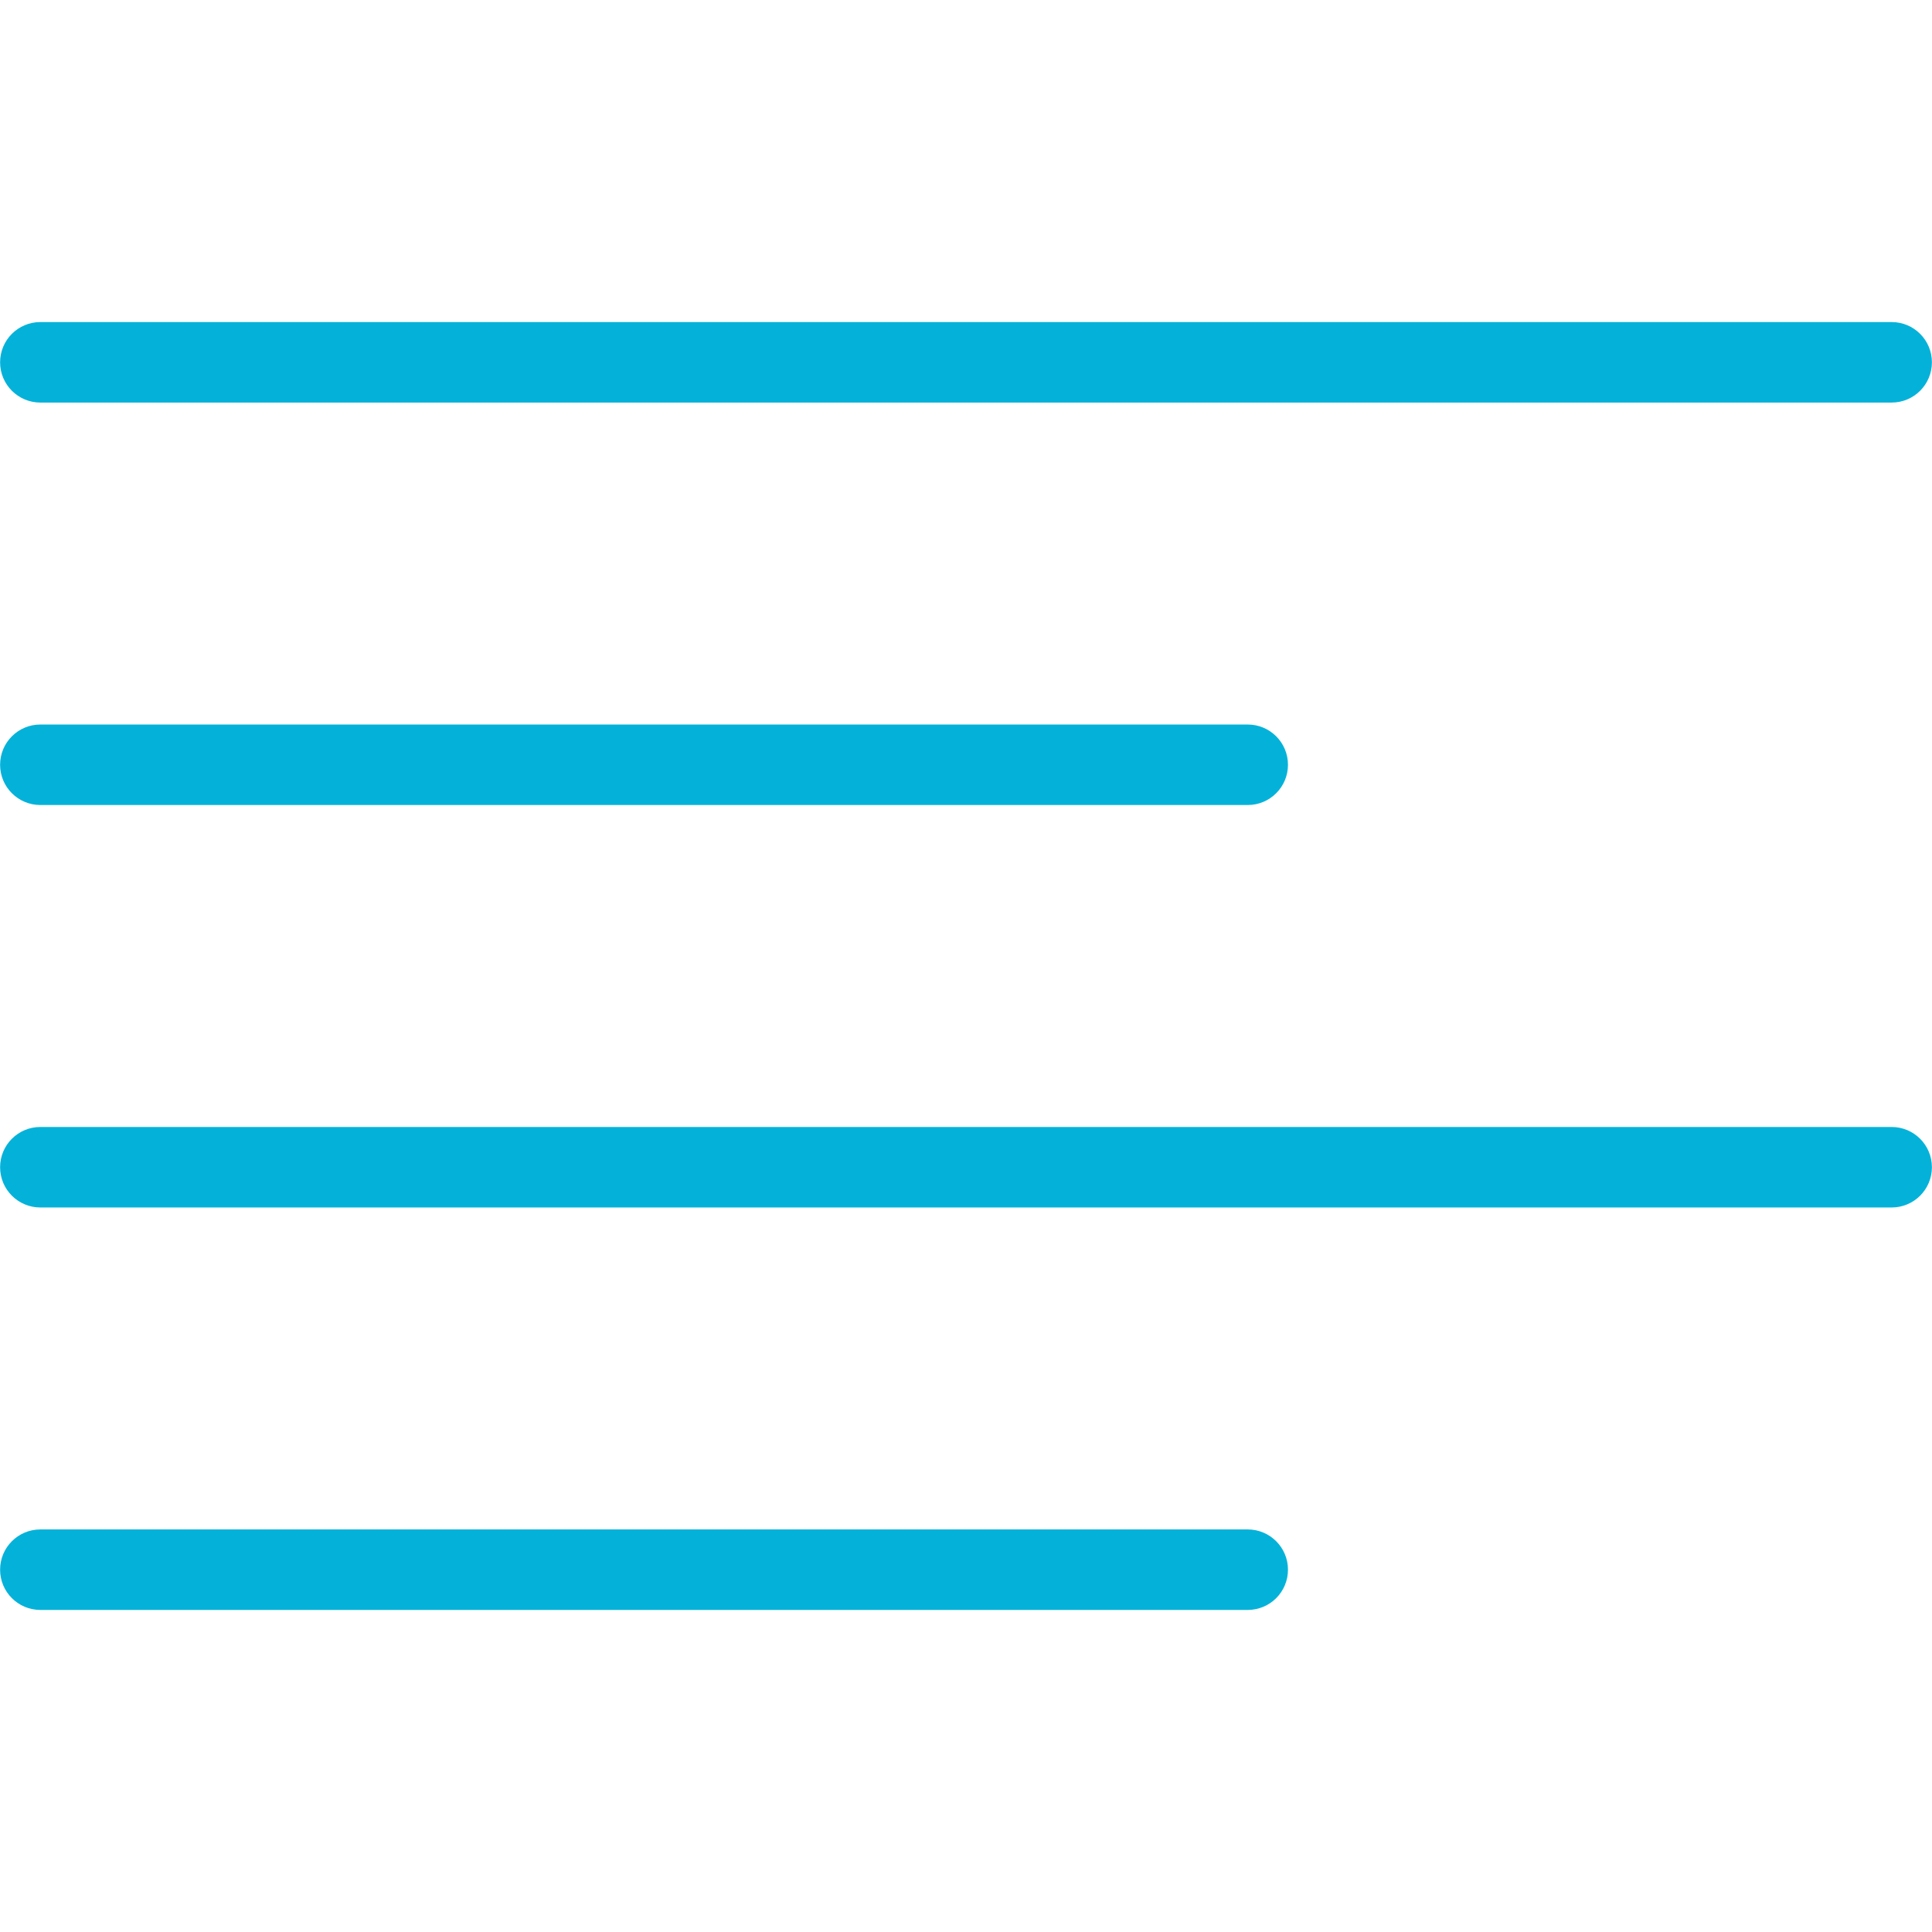
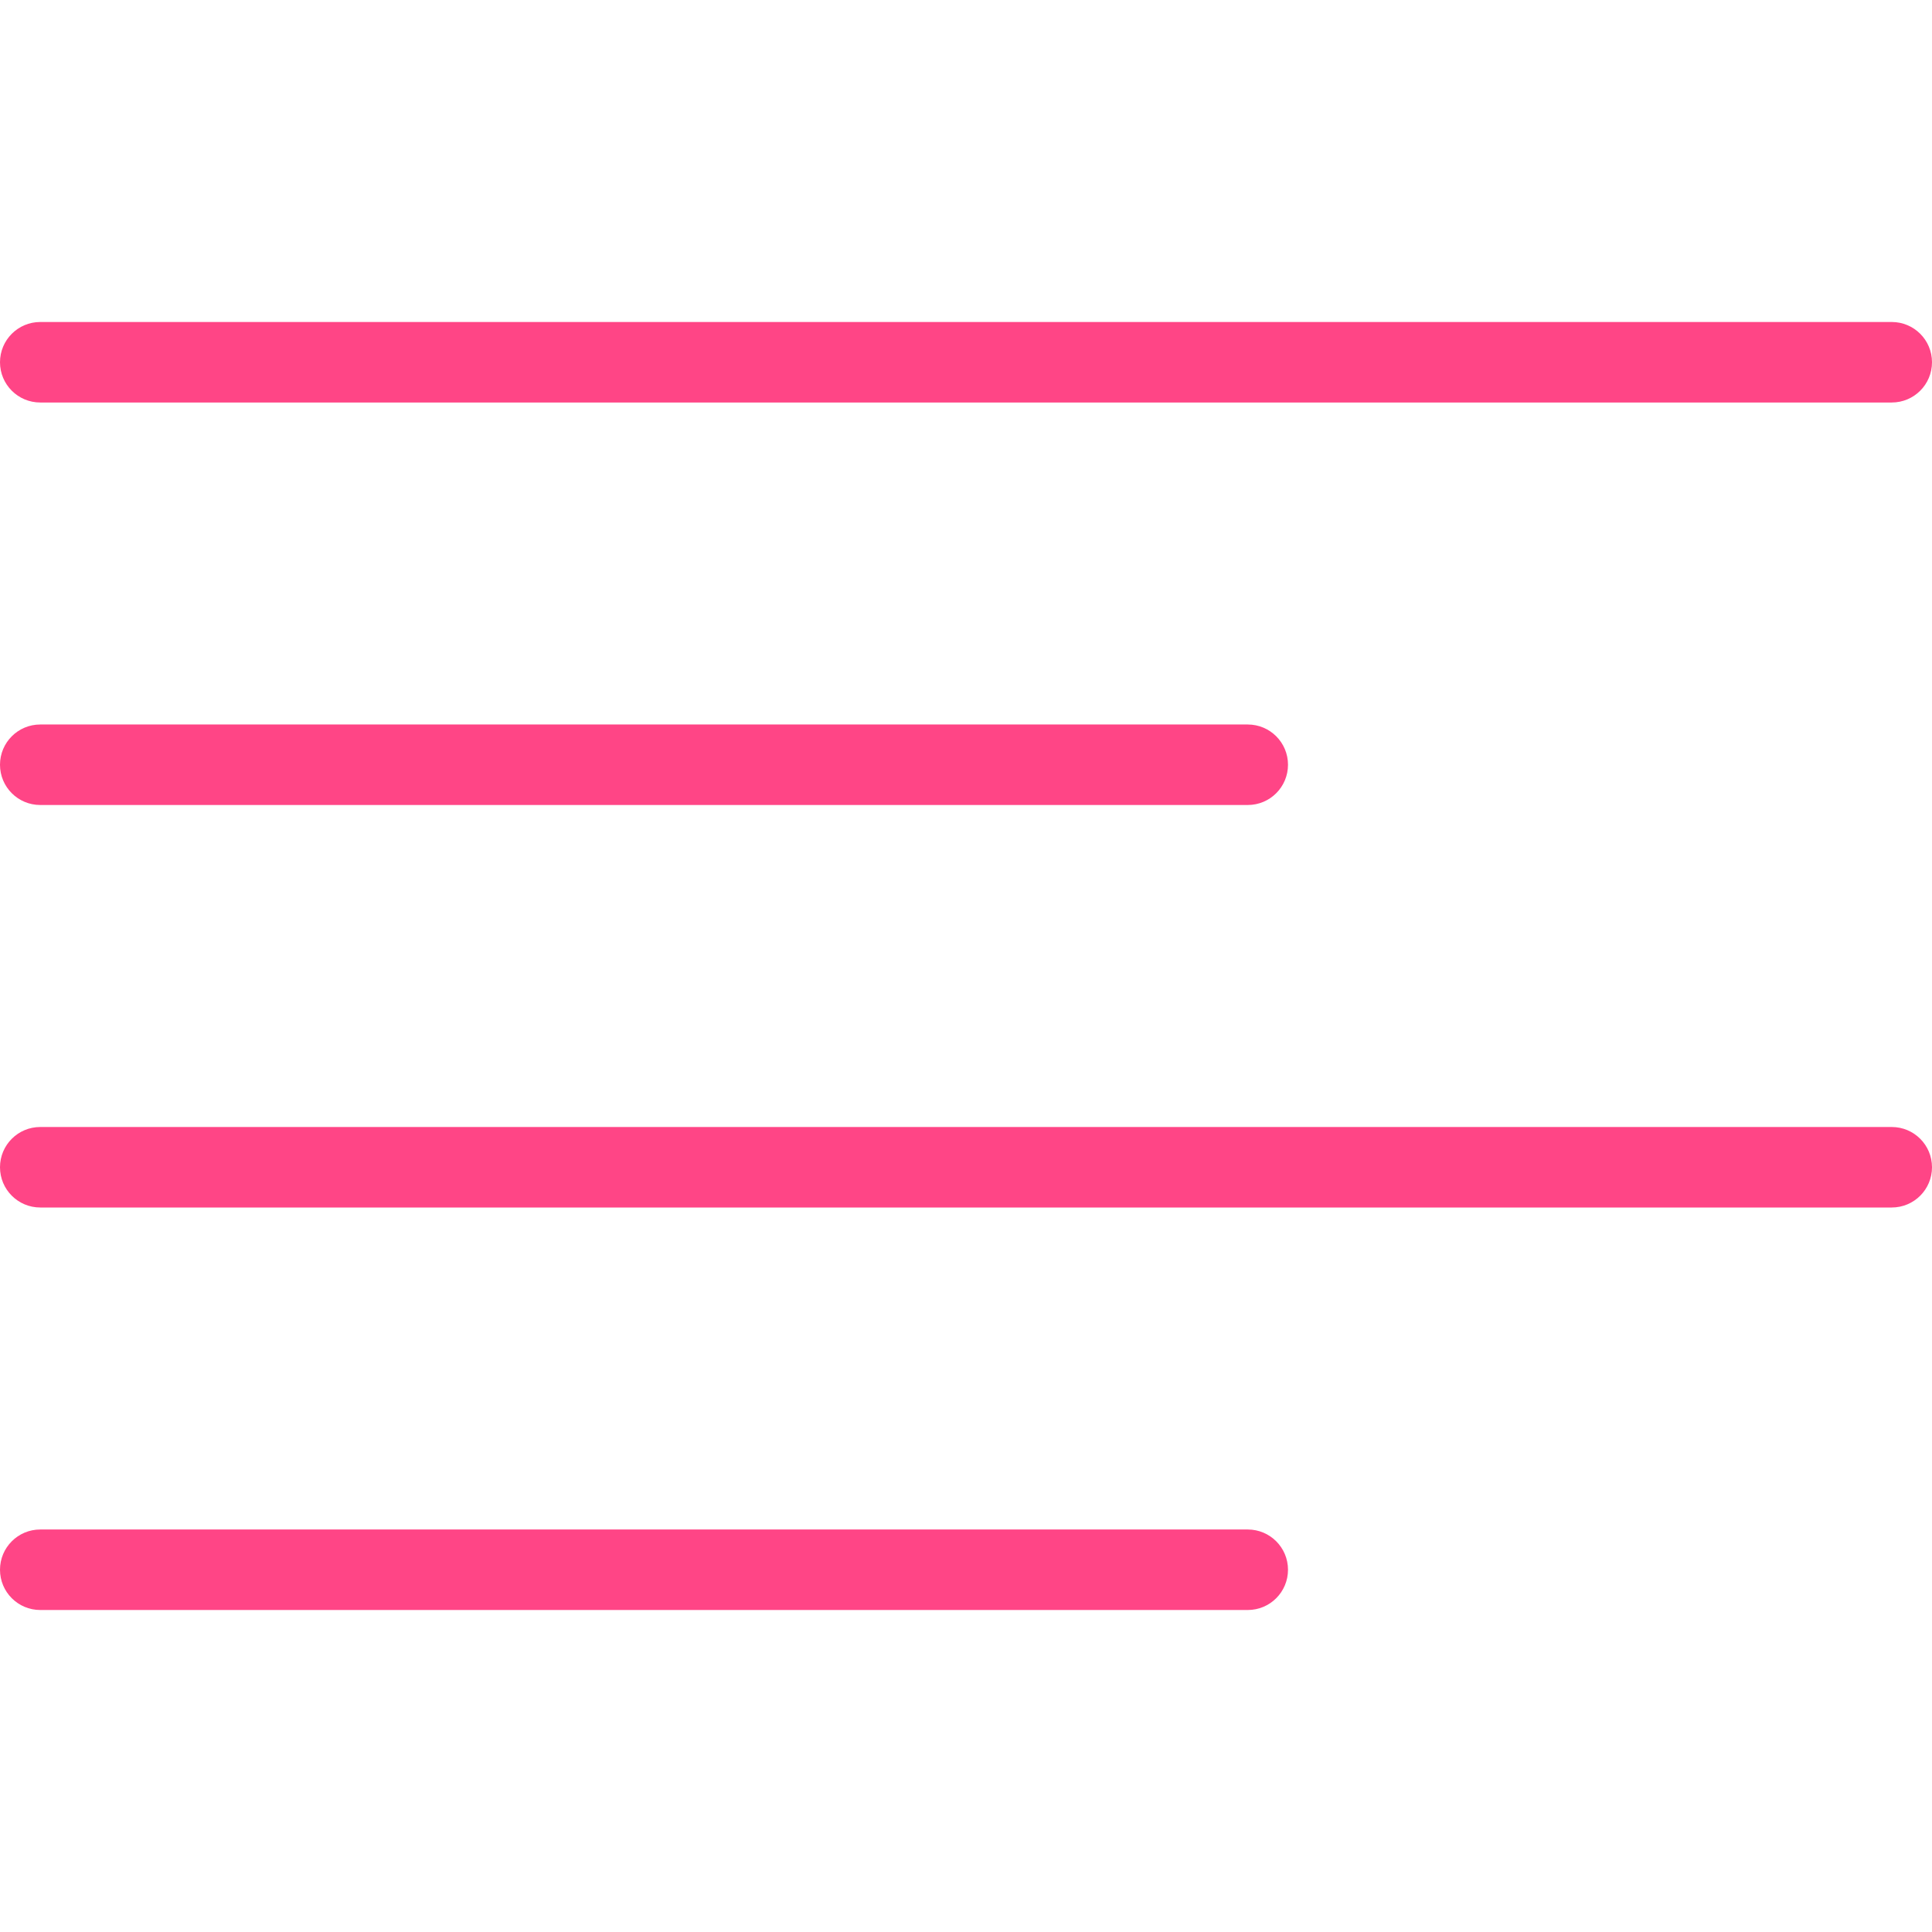
<svg xmlns="http://www.w3.org/2000/svg" version="1.1" id="Layer_1" x="0px" y="0px" viewBox="0 0 512 512" style="enable-background:new 0 0 512 512;" xml:space="preserve" width="512px" height="512px">
-   <g transform="matrix(0.9999 0 0 0.9999 0.0256 0.0256)">
+   <g>
    <g>
      <g>
        <g>
-           <path d="M10.667,213.333h320c5.896,0,10.667-4.771,10.667-10.667c0-5.896-4.771-10.667-10.667-10.667h-320     C4.771,192,0,196.771,0,202.667C0,208.563,4.771,213.333,10.667,213.333z" data-original="#000000" class="active-path" data-old_color="#000000" fill="#04B2D9" />
-           <path d="M501.333,298.667H10.667C4.771,298.667,0,303.438,0,309.333C0,315.229,4.771,320,10.667,320h490.667     c5.896,0,10.667-4.771,10.667-10.667C512,303.438,507.229,298.667,501.333,298.667z" data-original="#000000" class="active-path" data-old_color="#000000" fill="#04B2D9" />
-           <path d="M330.667,405.333h-320C4.771,405.333,0,410.104,0,416c0,5.896,4.771,10.667,10.667,10.667h320     c5.896,0,10.667-4.771,10.667-10.667C341.333,410.104,336.563,405.333,330.667,405.333z" data-original="#000000" class="active-path" data-old_color="#000000" fill="#04B2D9" />
-           <path d="M10.667,106.667h490.667c5.896,0,10.667-4.771,10.667-10.667s-4.771-10.667-10.667-10.667H10.667     C4.771,85.333,0,90.104,0,96S4.771,106.667,10.667,106.667z" data-original="#000000" class="active-path" data-old_color="#000000" fill="#04B2D9" />
+           <path d="M10.667,213.333h320c5.896,0,10.667-4.771,10.667-10.667c0-5.896-4.771-10.667-10.667-10.667h-320     C4.771,192,0,196.771,0,202.667C0,208.563,4.771,213.333,10.667,213.333z" data-original="#000000" class="active-path" data-old_color="#000000" fill="#FF4586" />
+           <path d="M501.333,298.667H10.667C4.771,298.667,0,303.438,0,309.333C0,315.229,4.771,320,10.667,320h490.667     c5.896,0,10.667-4.771,10.667-10.667C512,303.438,507.229,298.667,501.333,298.667z" data-original="#000000" class="active-path" data-old_color="#000000" fill="#FF4586" />
+           <path d="M330.667,405.333h-320C4.771,405.333,0,410.104,0,416c0,5.896,4.771,10.667,10.667,10.667h320     c5.896,0,10.667-4.771,10.667-10.667C341.333,410.104,336.563,405.333,330.667,405.333z" data-original="#000000" class="active-path" data-old_color="#000000" fill="#FF4586" />
+           <path d="M10.667,106.667h490.667c5.896,0,10.667-4.771,10.667-10.667s-4.771-10.667-10.667-10.667H10.667     C4.771,85.333,0,90.104,0,96S4.771,106.667,10.667,106.667z" data-original="#000000" class="active-path" data-old_color="#000000" fill="#FF4586" />
        </g>
      </g>
    </g>
  </g>
</svg>
